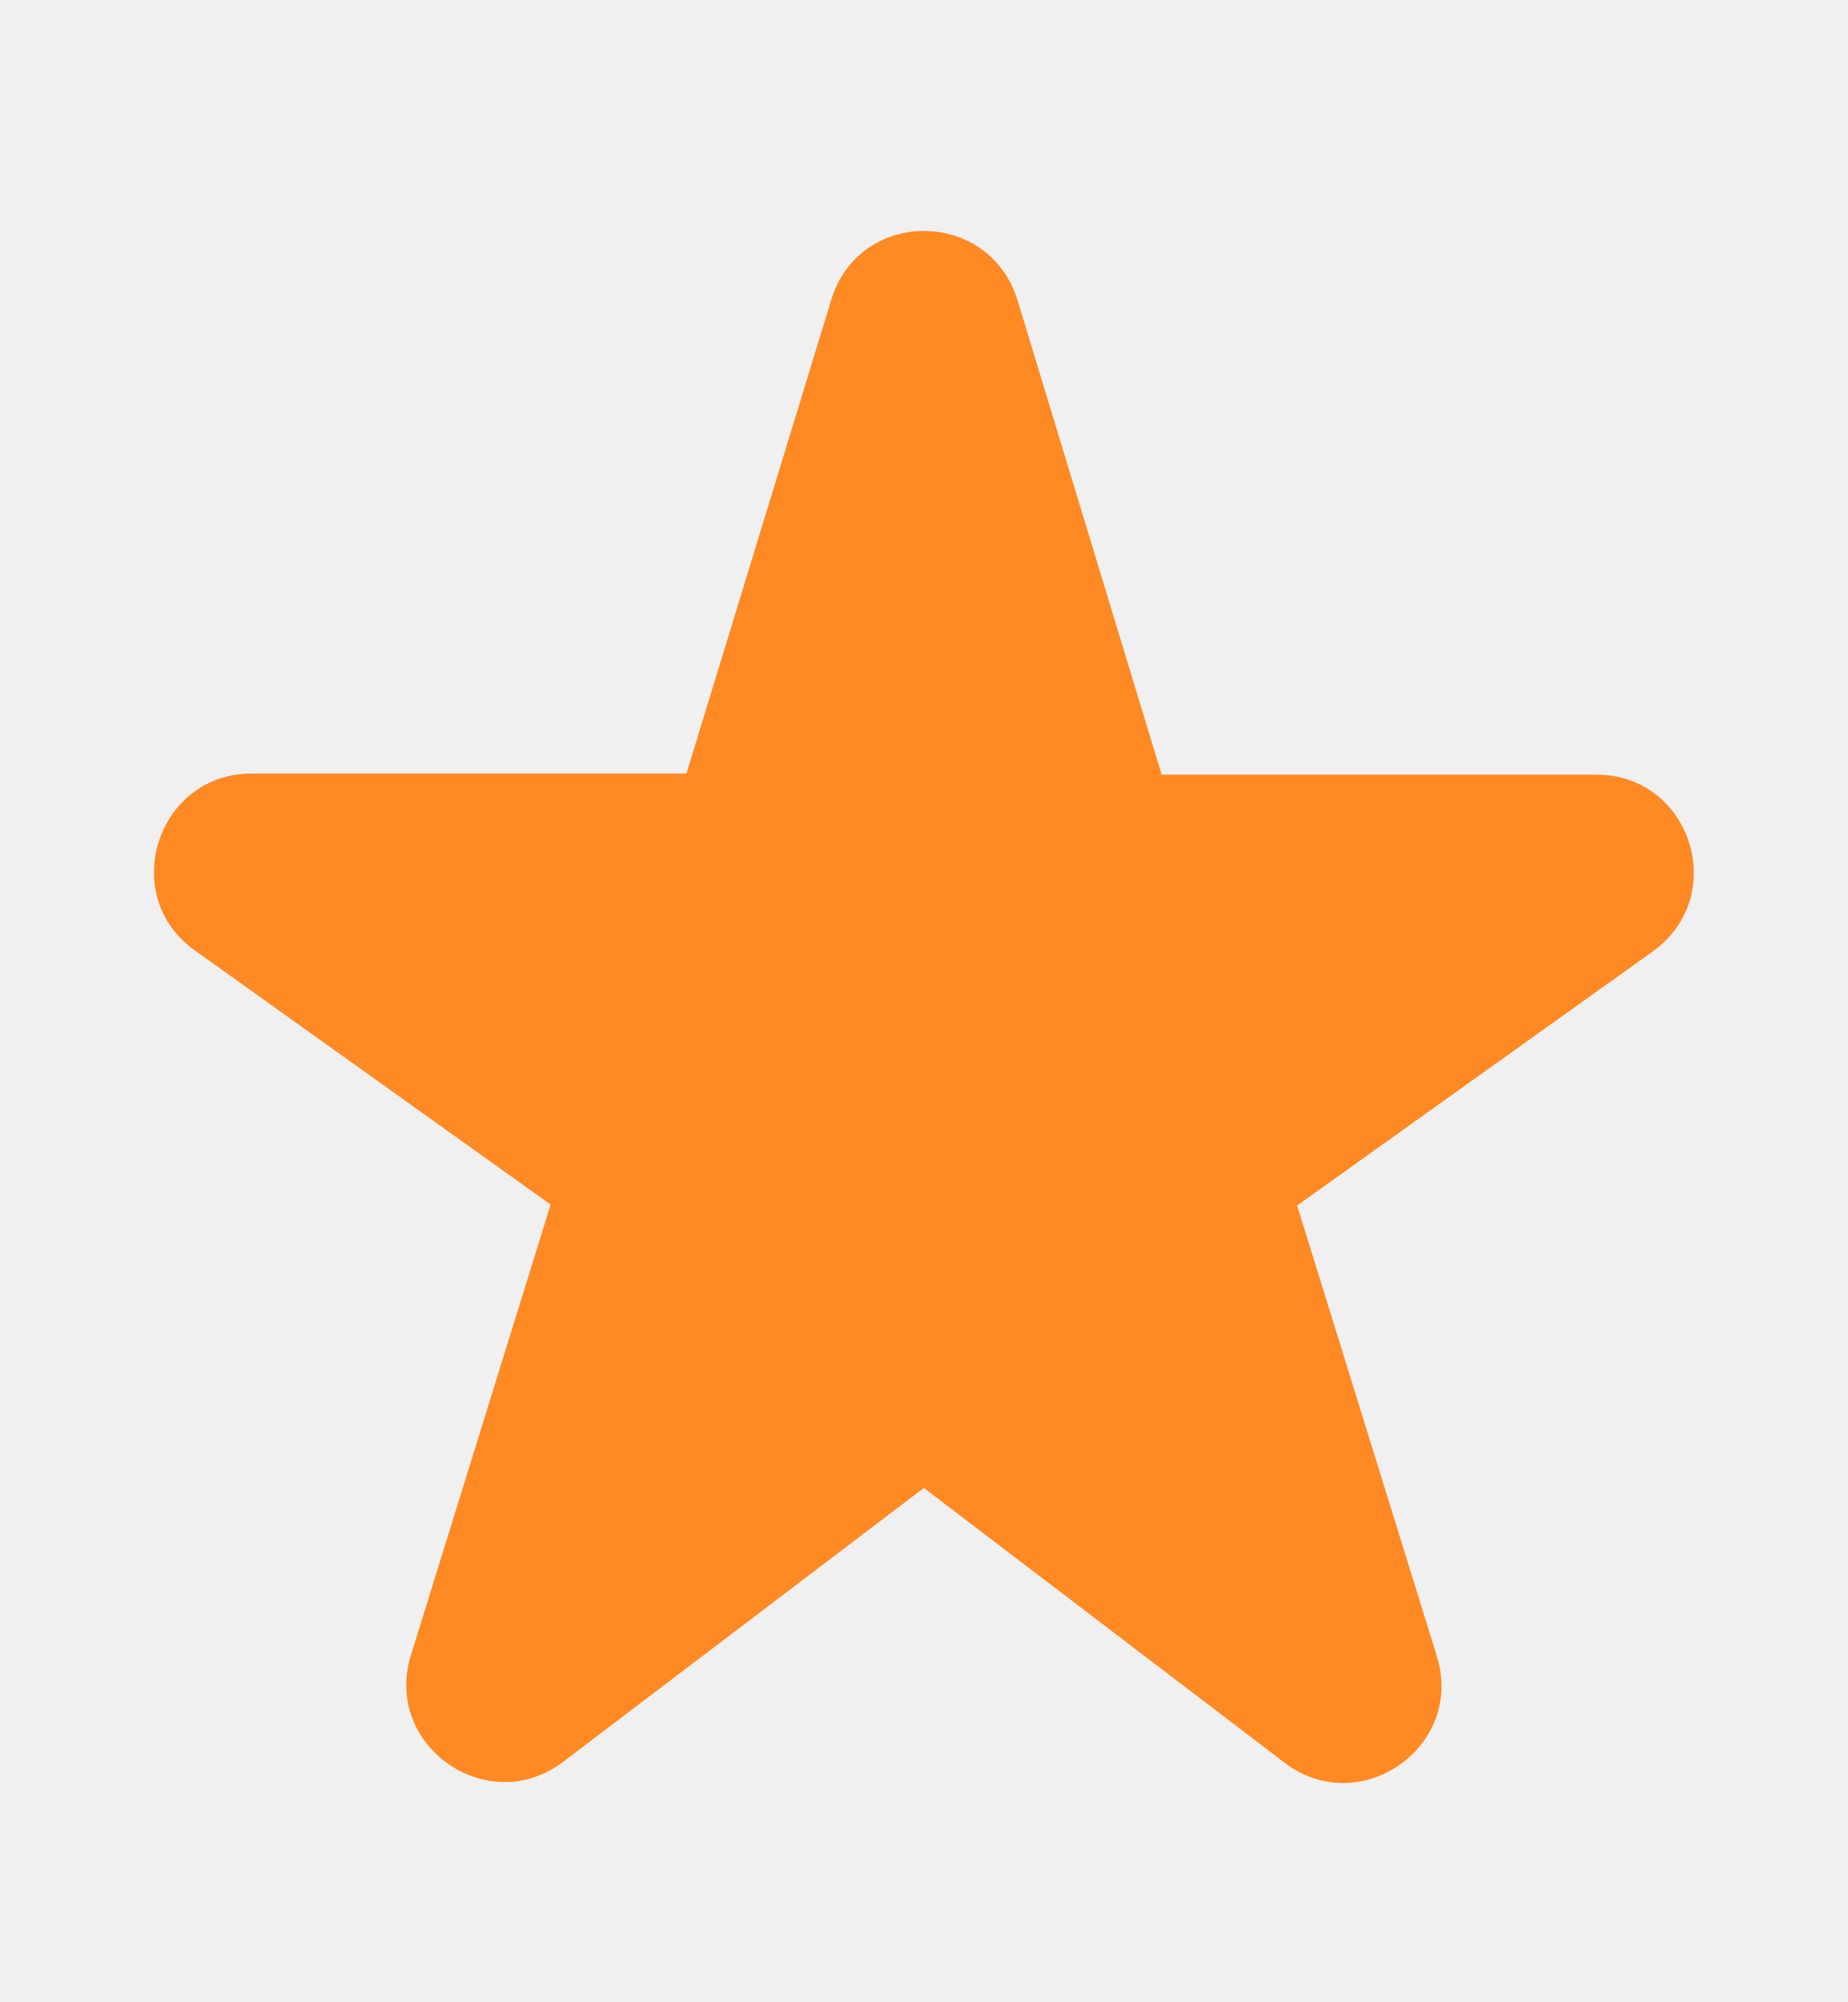
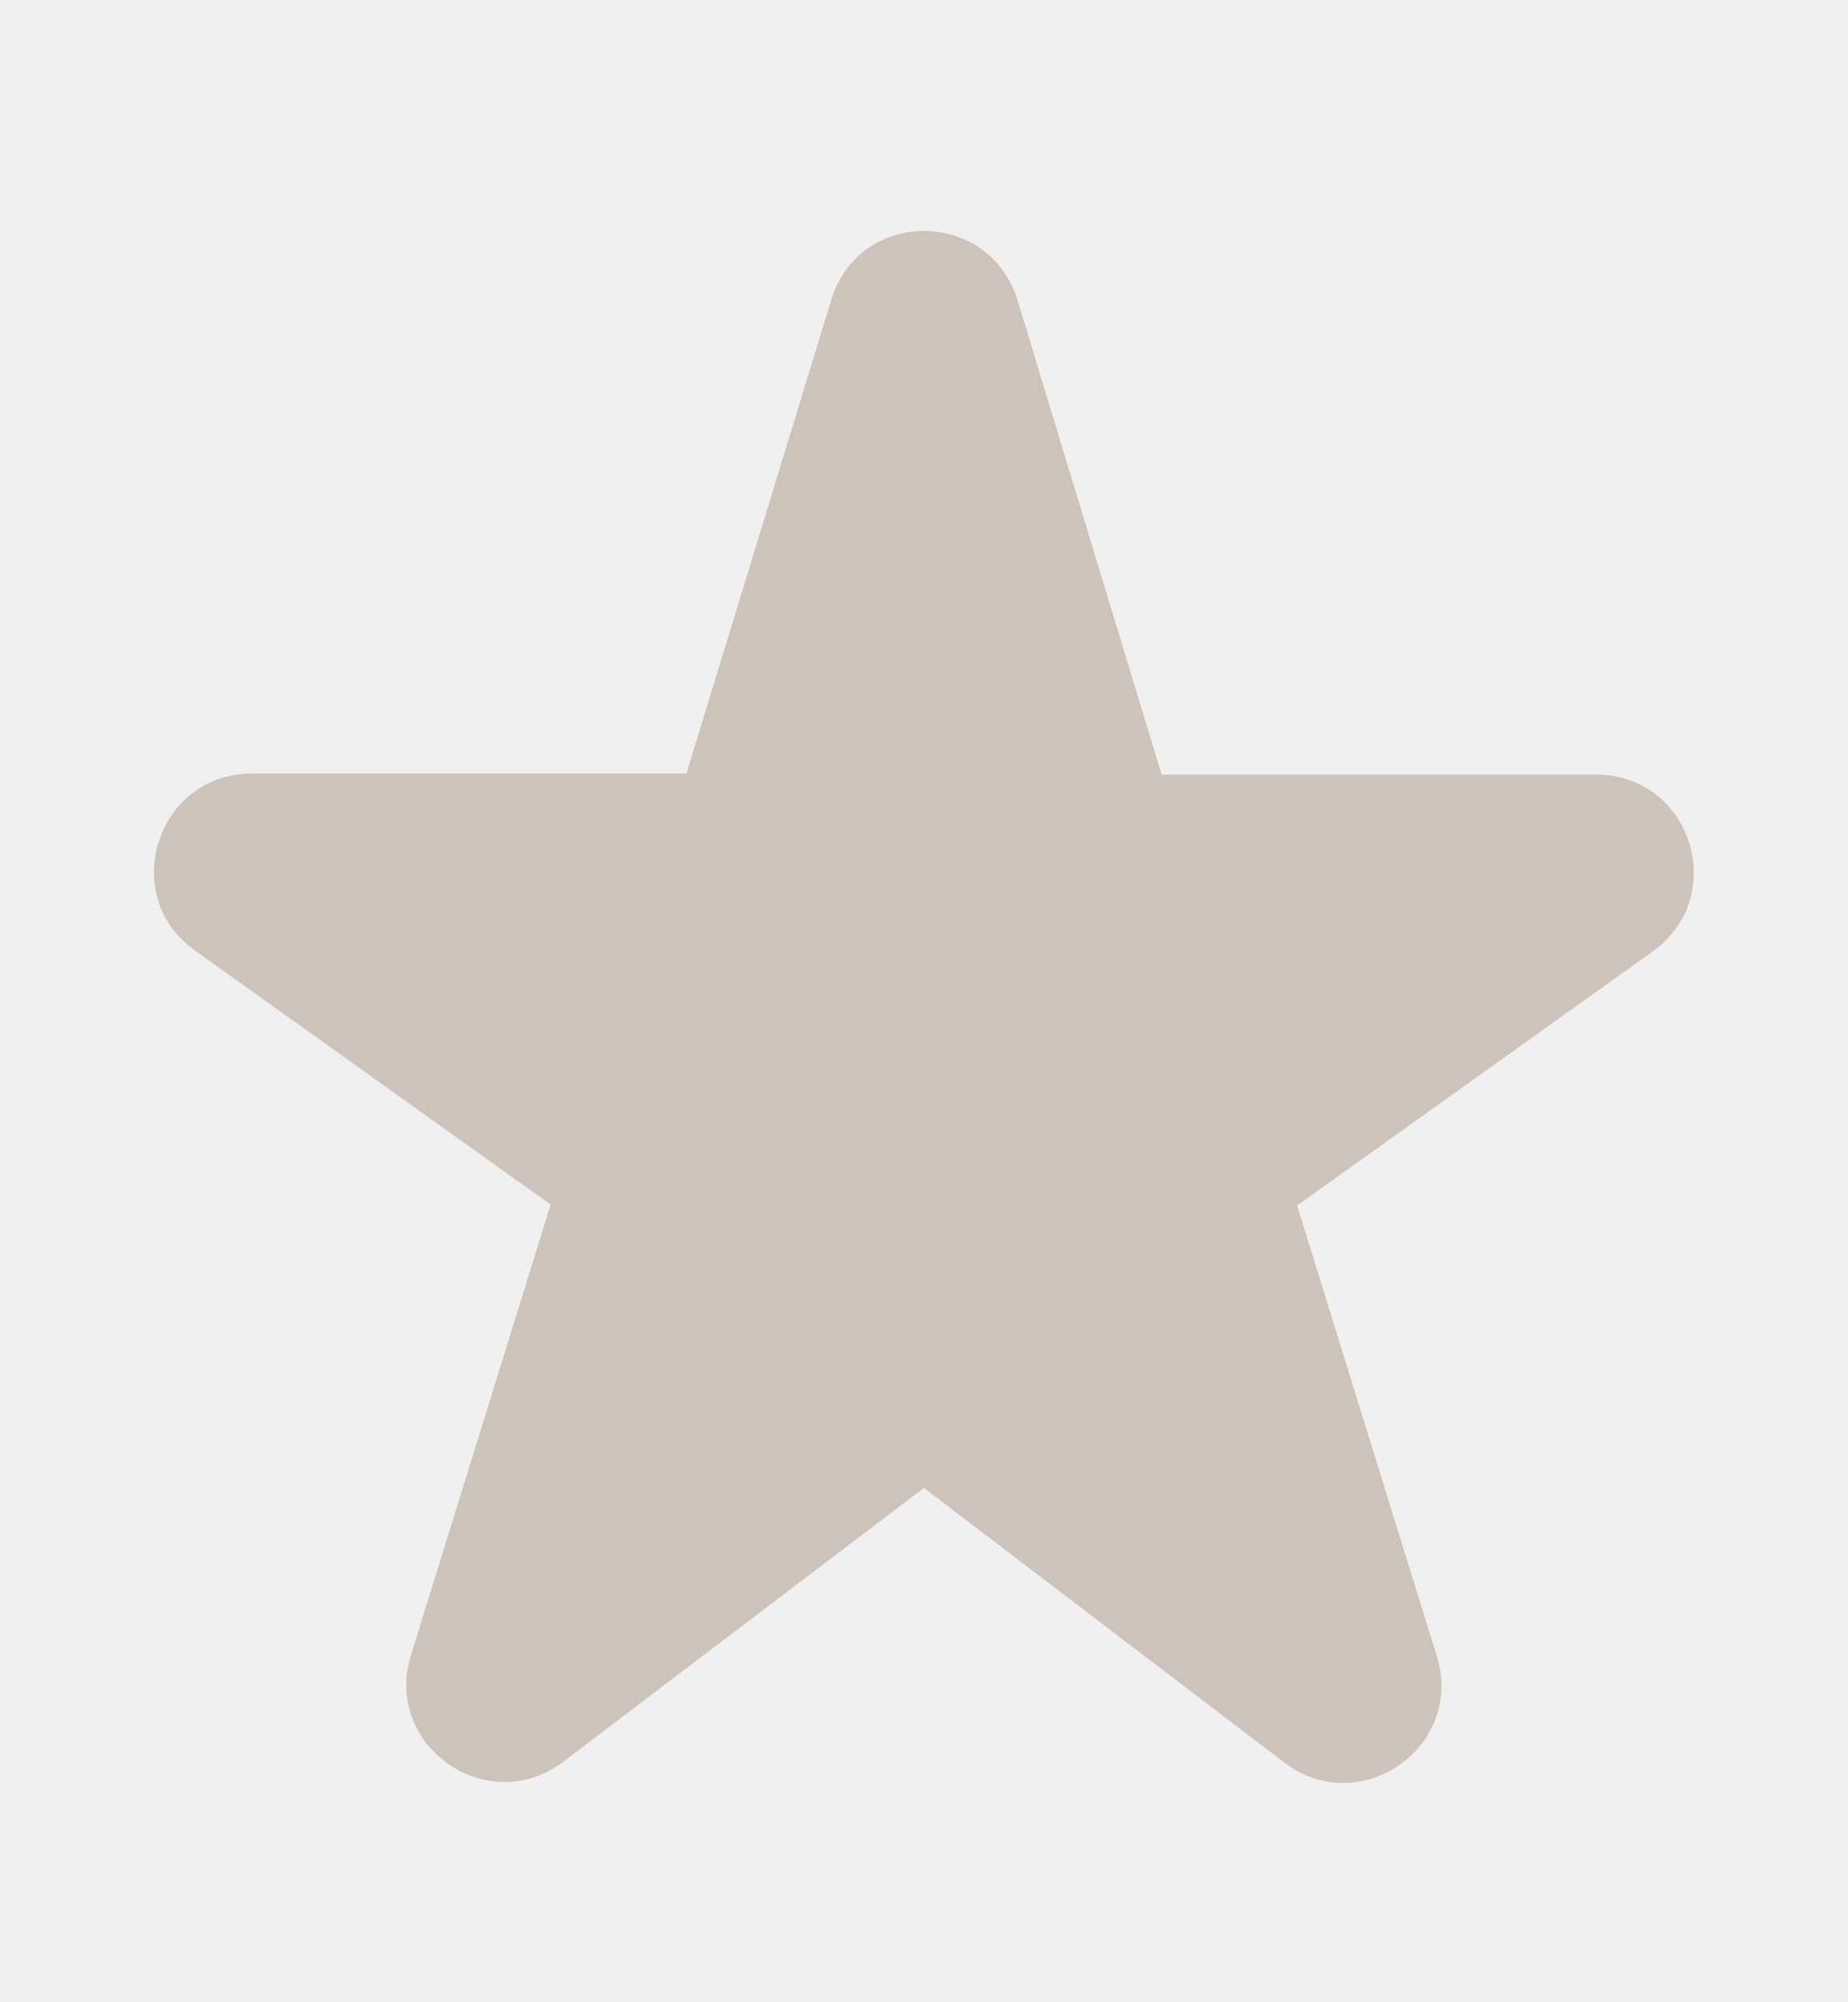
<svg xmlns="http://www.w3.org/2000/svg" width="12" height="13" viewBox="0 0 12 13" fill="none">
-   <g clip-path="url(#clip0_338_3473)">
-     <path d="M7.542 5.023L6.609 1.952C6.425 1.349 5.575 1.349 5.397 1.952L4.458 5.023H1.634C1.019 5.023 0.765 5.817 1.266 6.172L3.576 7.822L2.669 10.747C2.485 11.337 3.17 11.813 3.659 11.439L6 9.662L8.341 11.445C8.83 11.819 9.515 11.344 9.331 10.753L8.424 7.828L10.734 6.178C11.235 5.817 10.981 5.03 10.366 5.03H7.542V5.023Z" fill="#FF8922" />
+   <g clip-path="url(#clip0_684_12040)">
+     <path d="M7.542 5.023L6.609 1.952C6.425 1.349 5.575 1.349 5.397 1.952L4.458 5.023H1.634C1.019 5.023 0.765 5.817 1.266 6.172L3.576 7.822L2.669 10.747C2.485 11.337 3.17 11.813 3.659 11.439L6 9.662L8.341 11.445C8.83 11.819 9.515 11.344 9.331 10.753L8.424 7.828L10.734 6.178C11.235 5.817 10.981 5.03 10.366 5.03H7.542V5.023Z" fill="#CDC3B9" />
  </g>
  <defs>
-     <clipPath id="clip0_338_3473">
+     <clipPath id="clip0_684_12040">
      <rect width="12" height="12" fill="white" transform="translate(0 0.5)" />
    </clipPath>
  </defs>
</svg>
